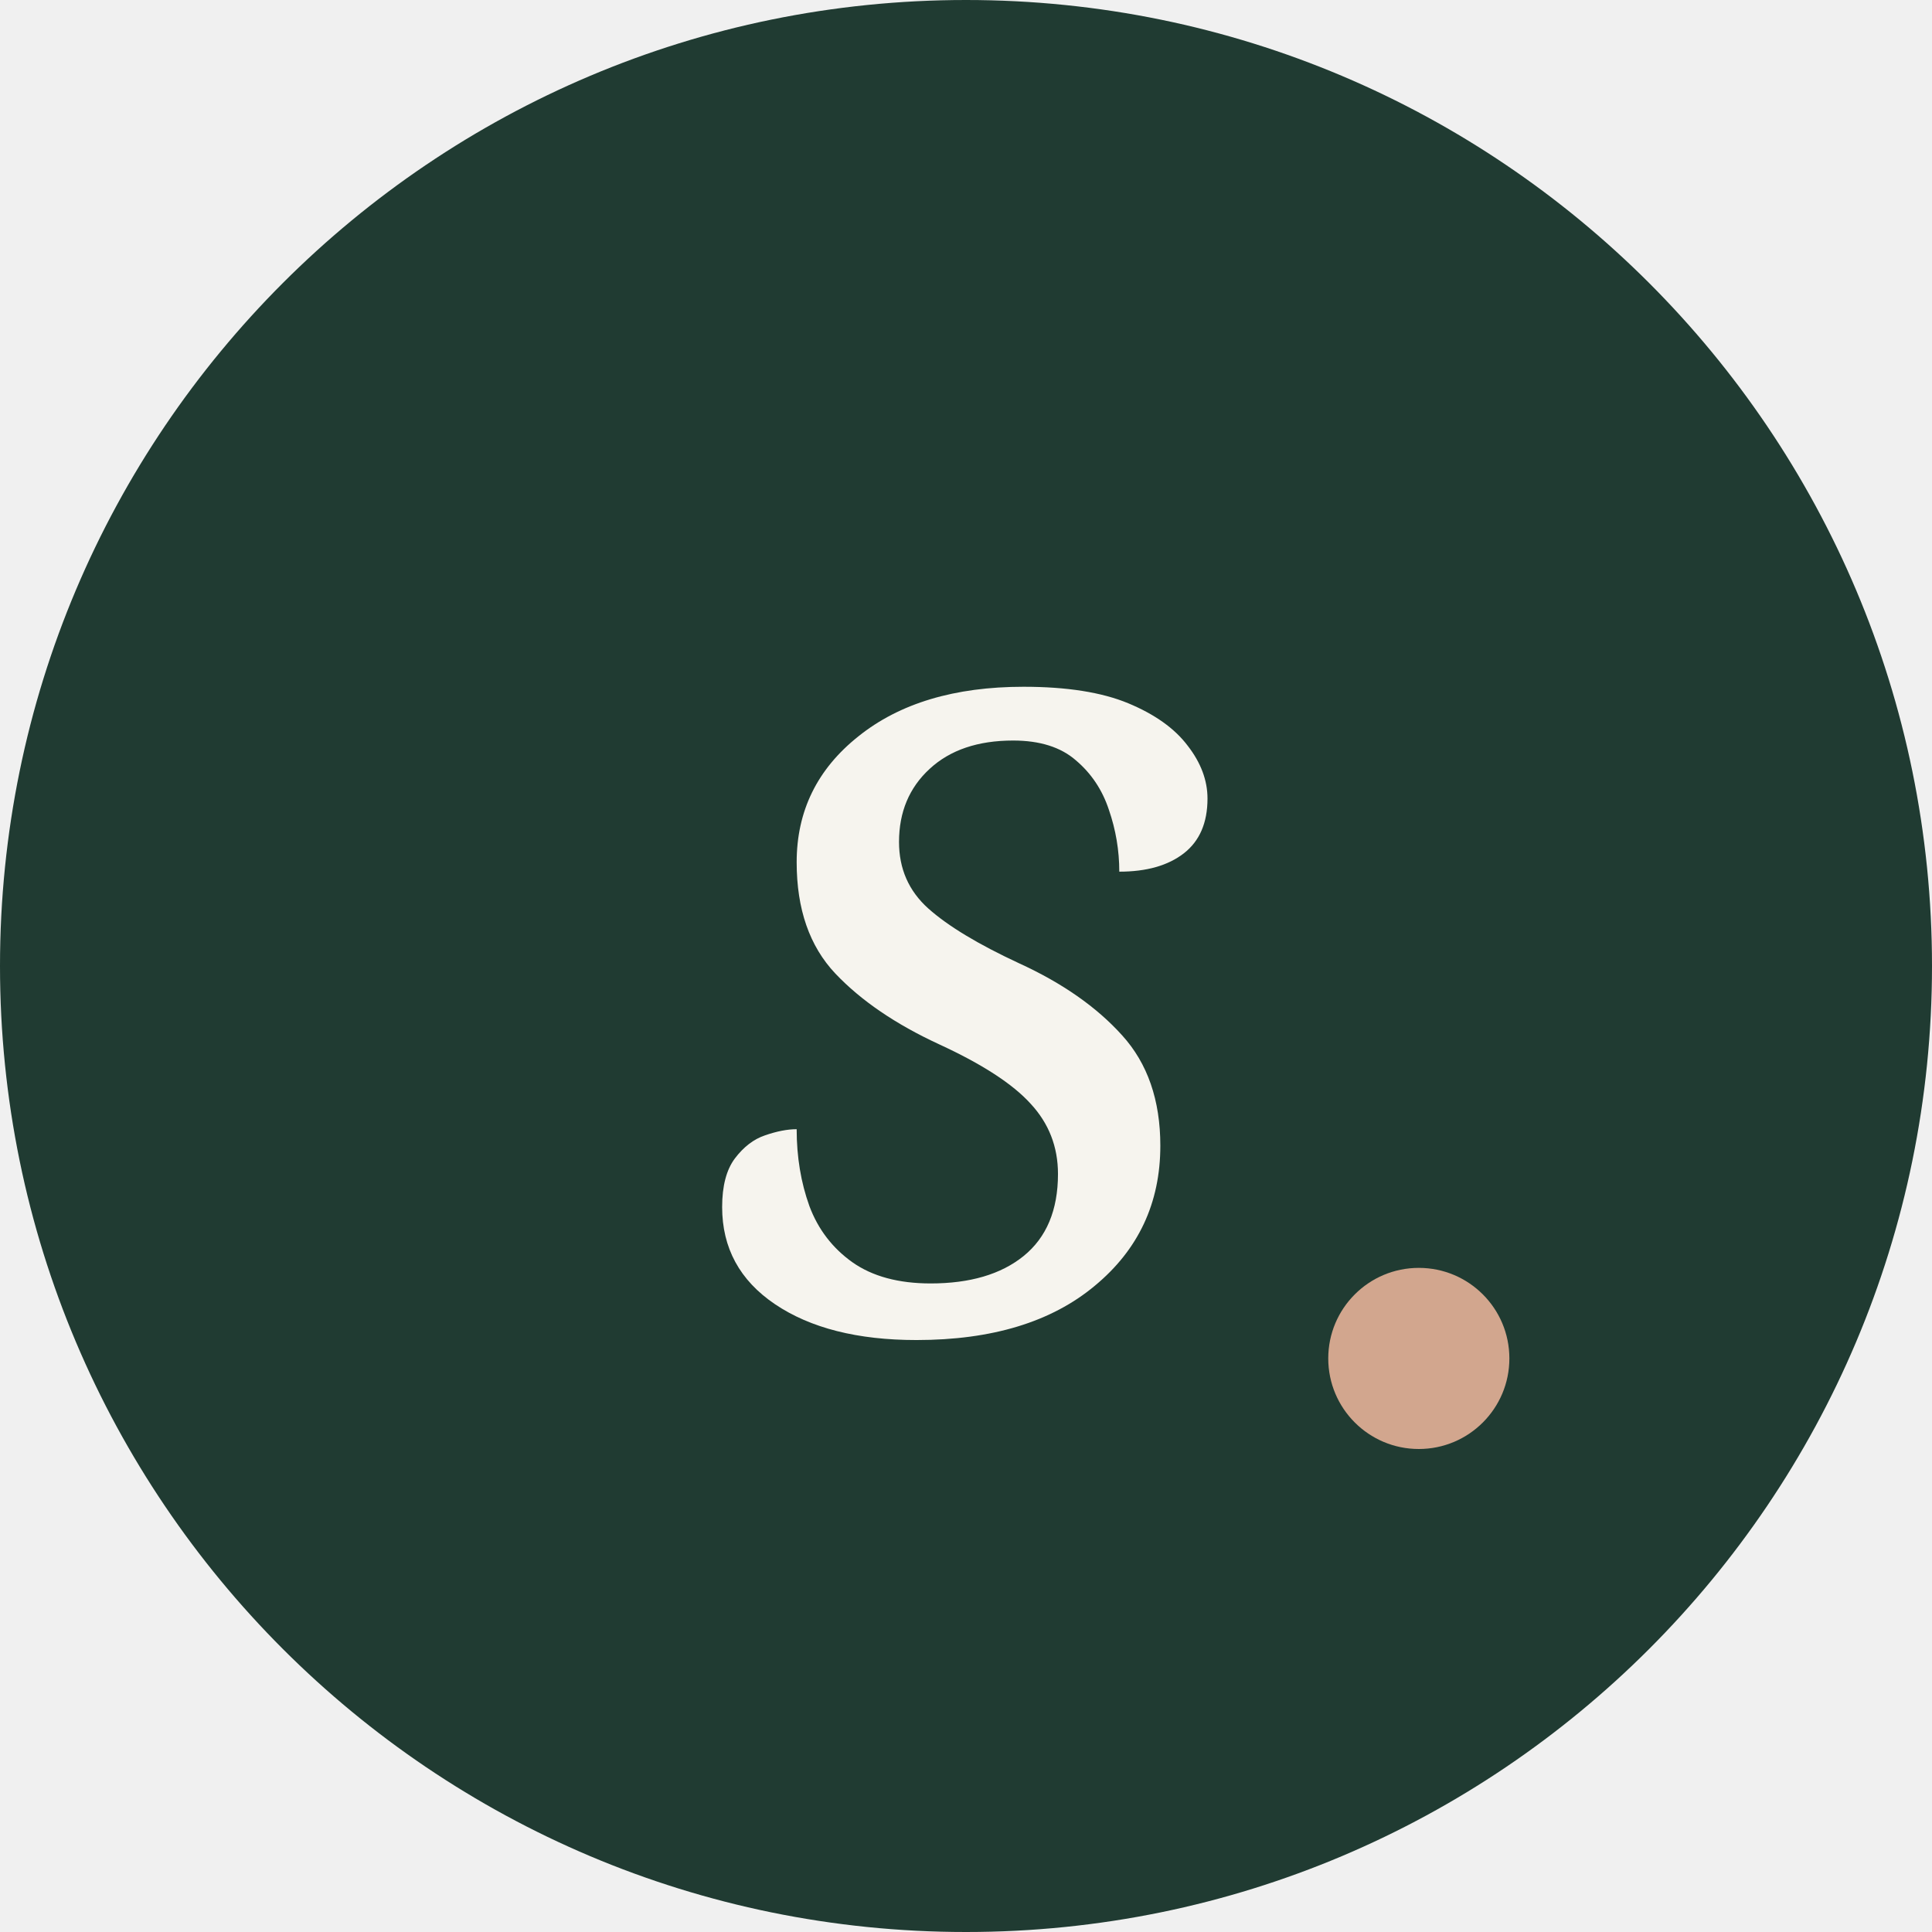
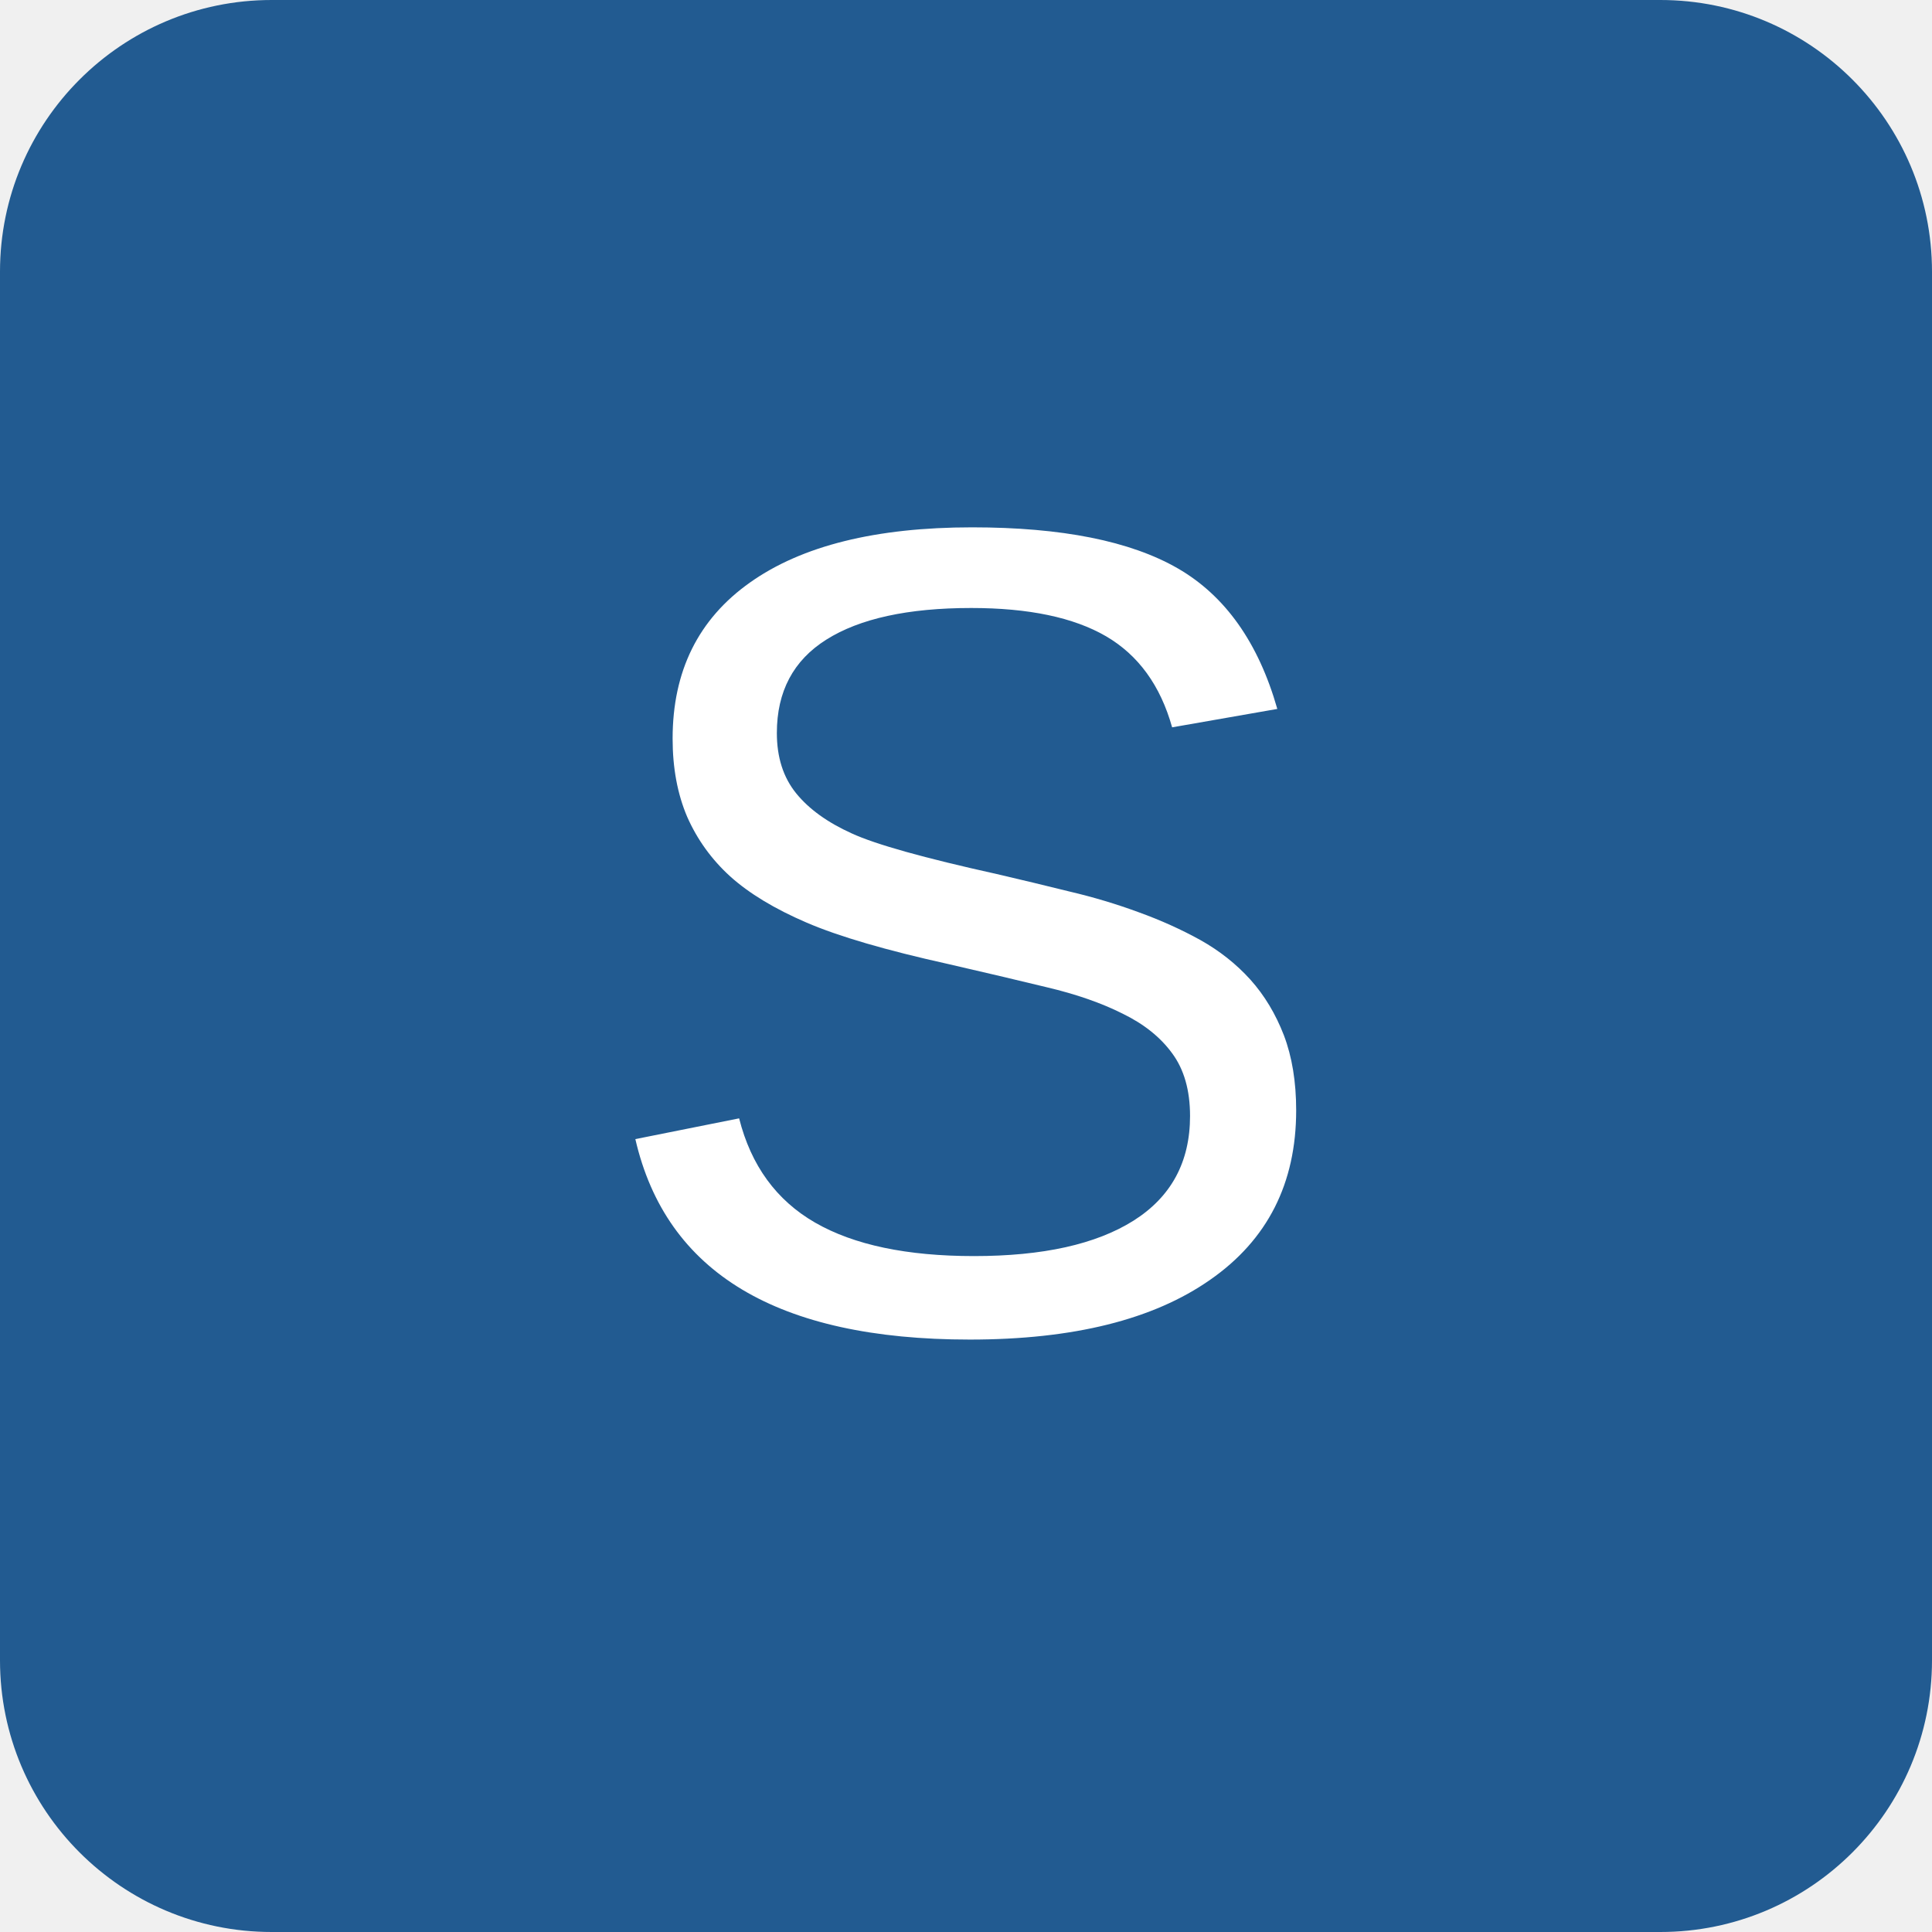
<svg xmlns="http://www.w3.org/2000/svg" viewBox="0 0 64 64">
-   <rect width="64" height="64" rx="32" fill="#203b32" />
-   <text x="32" y="44" text-anchor="middle" font-family="Georgia,serif" font-style="italic" font-size="39" fill="#f6f4ee">s</text>
-   <circle cx="47" cy="45" r="3" fill="#d2a68e" />
+   <rect width="64" height="64" rx="9" fill="#225b91" />
+   <text x="32" y="44" text-anchor="middle" font-family="Arial,sans-serif" font-size="38" fill="#ffffff">S</text>
</svg>
